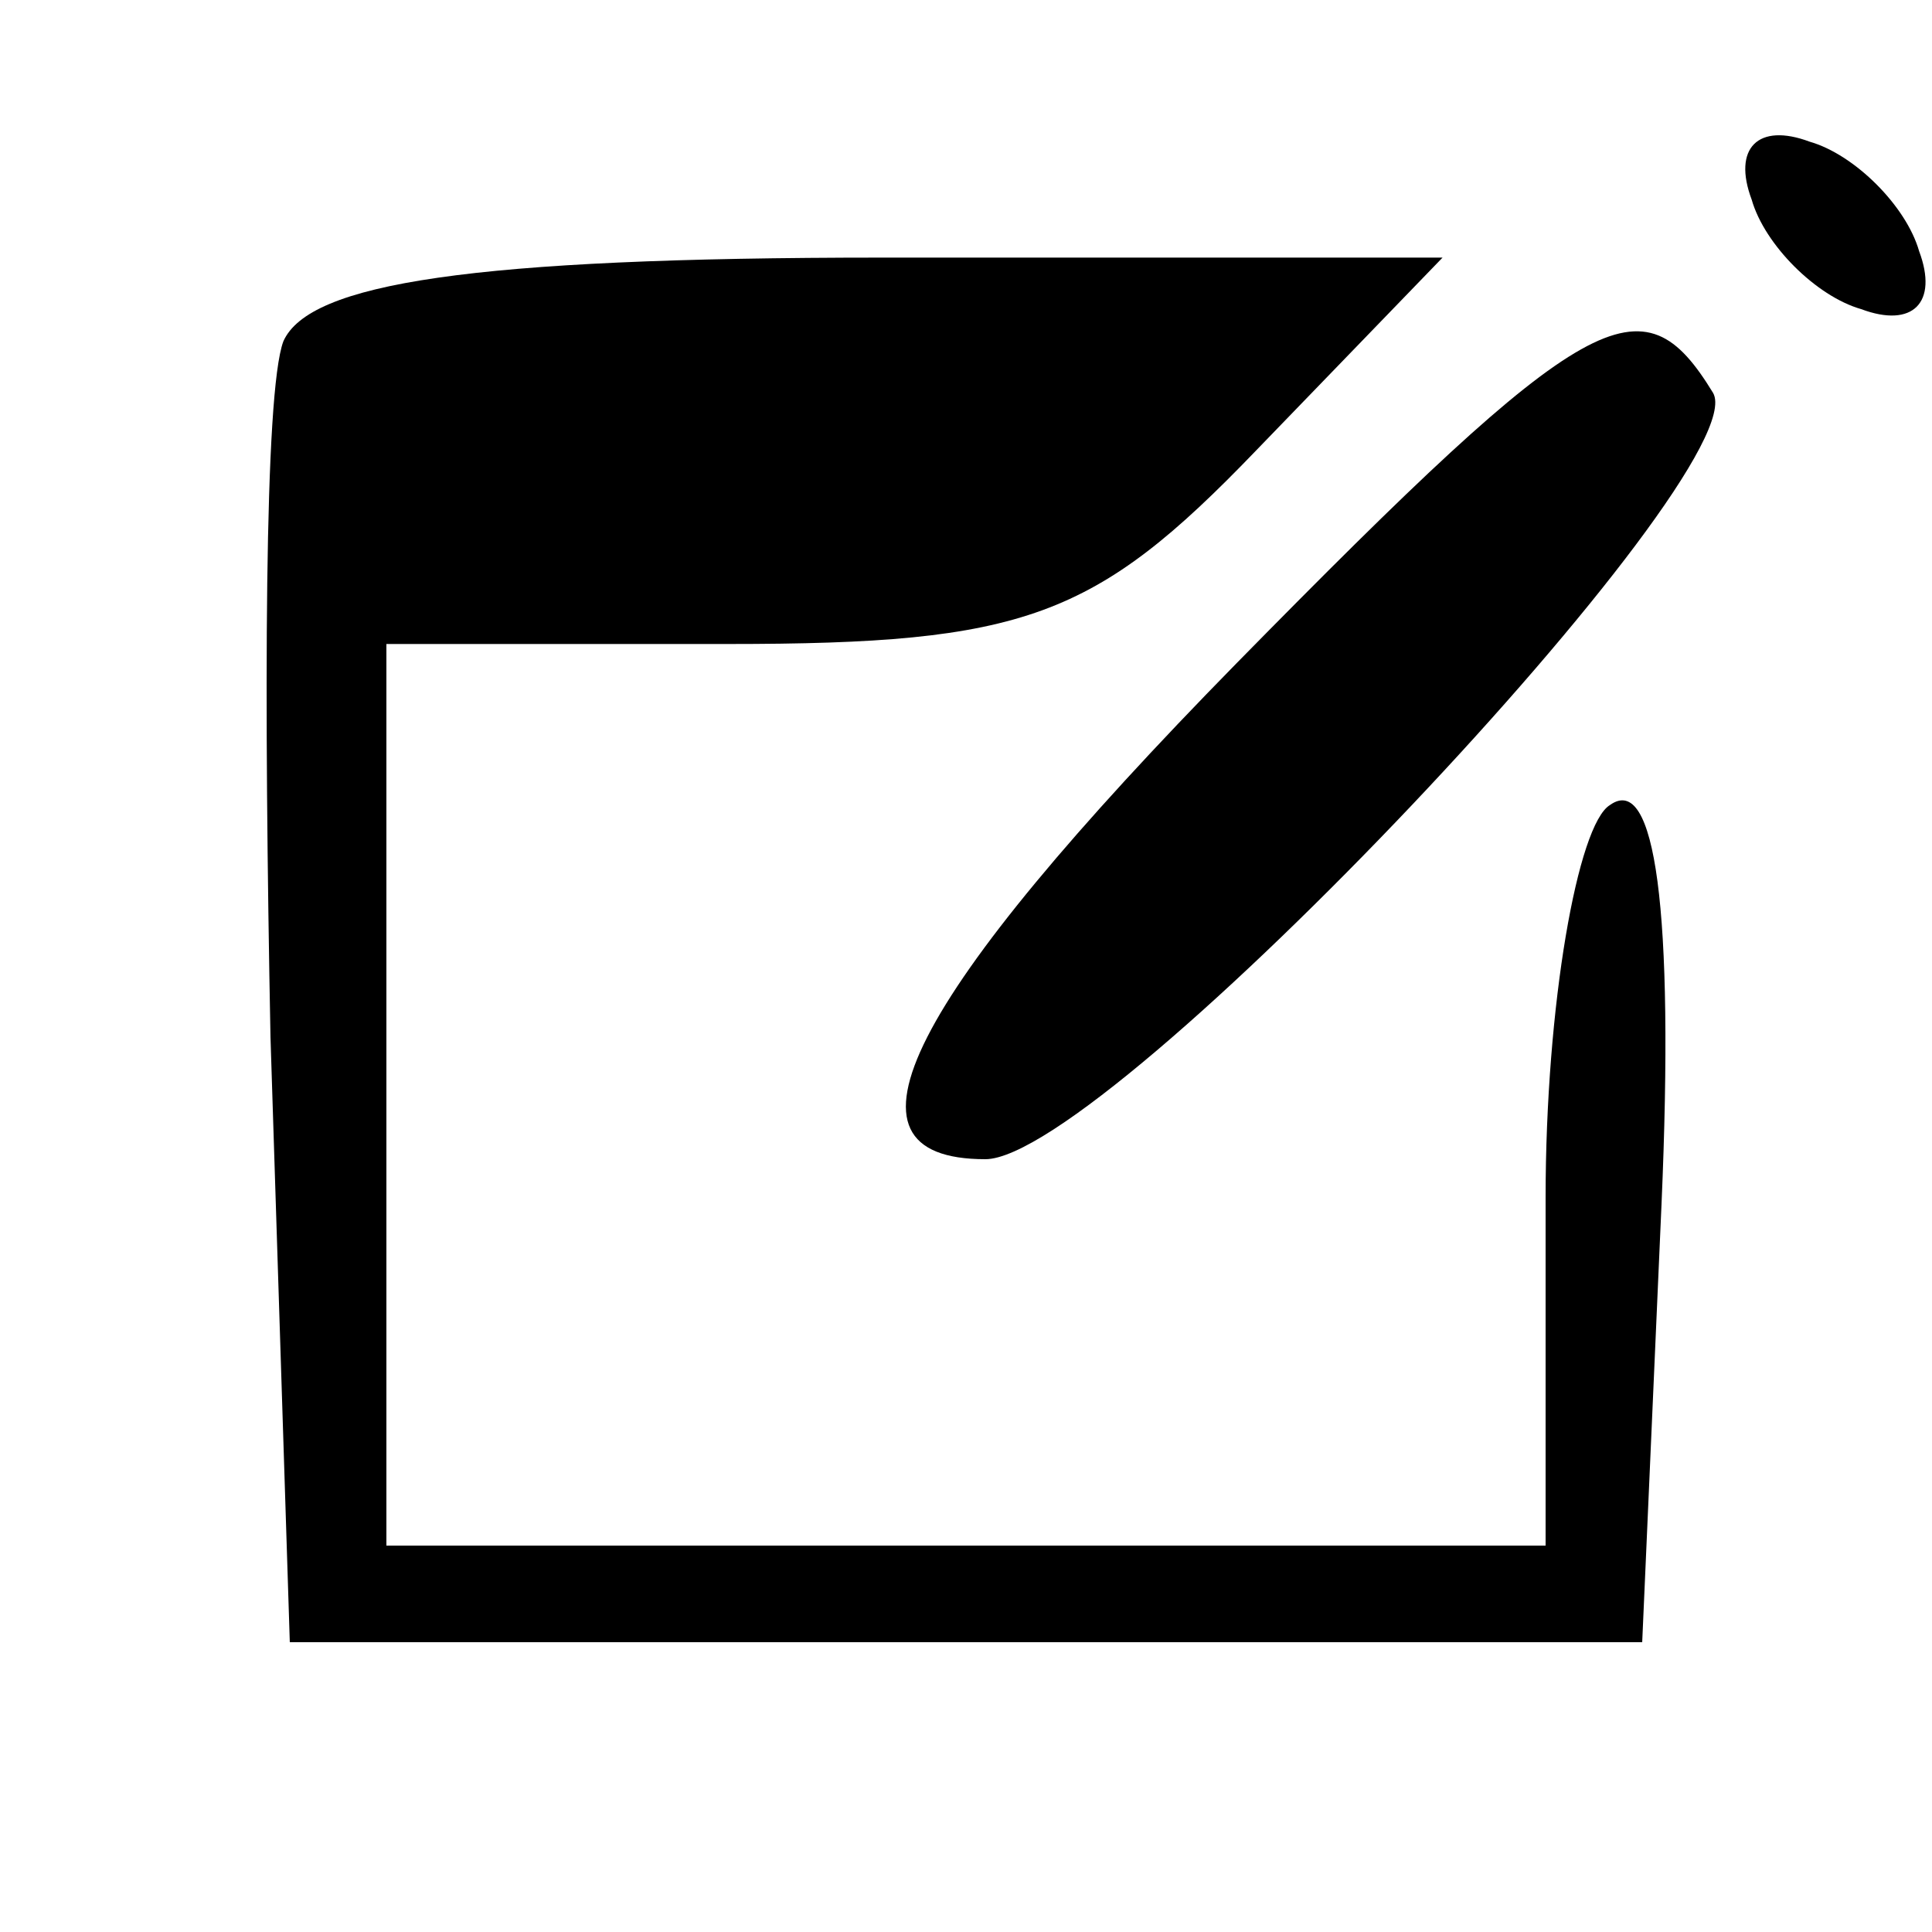
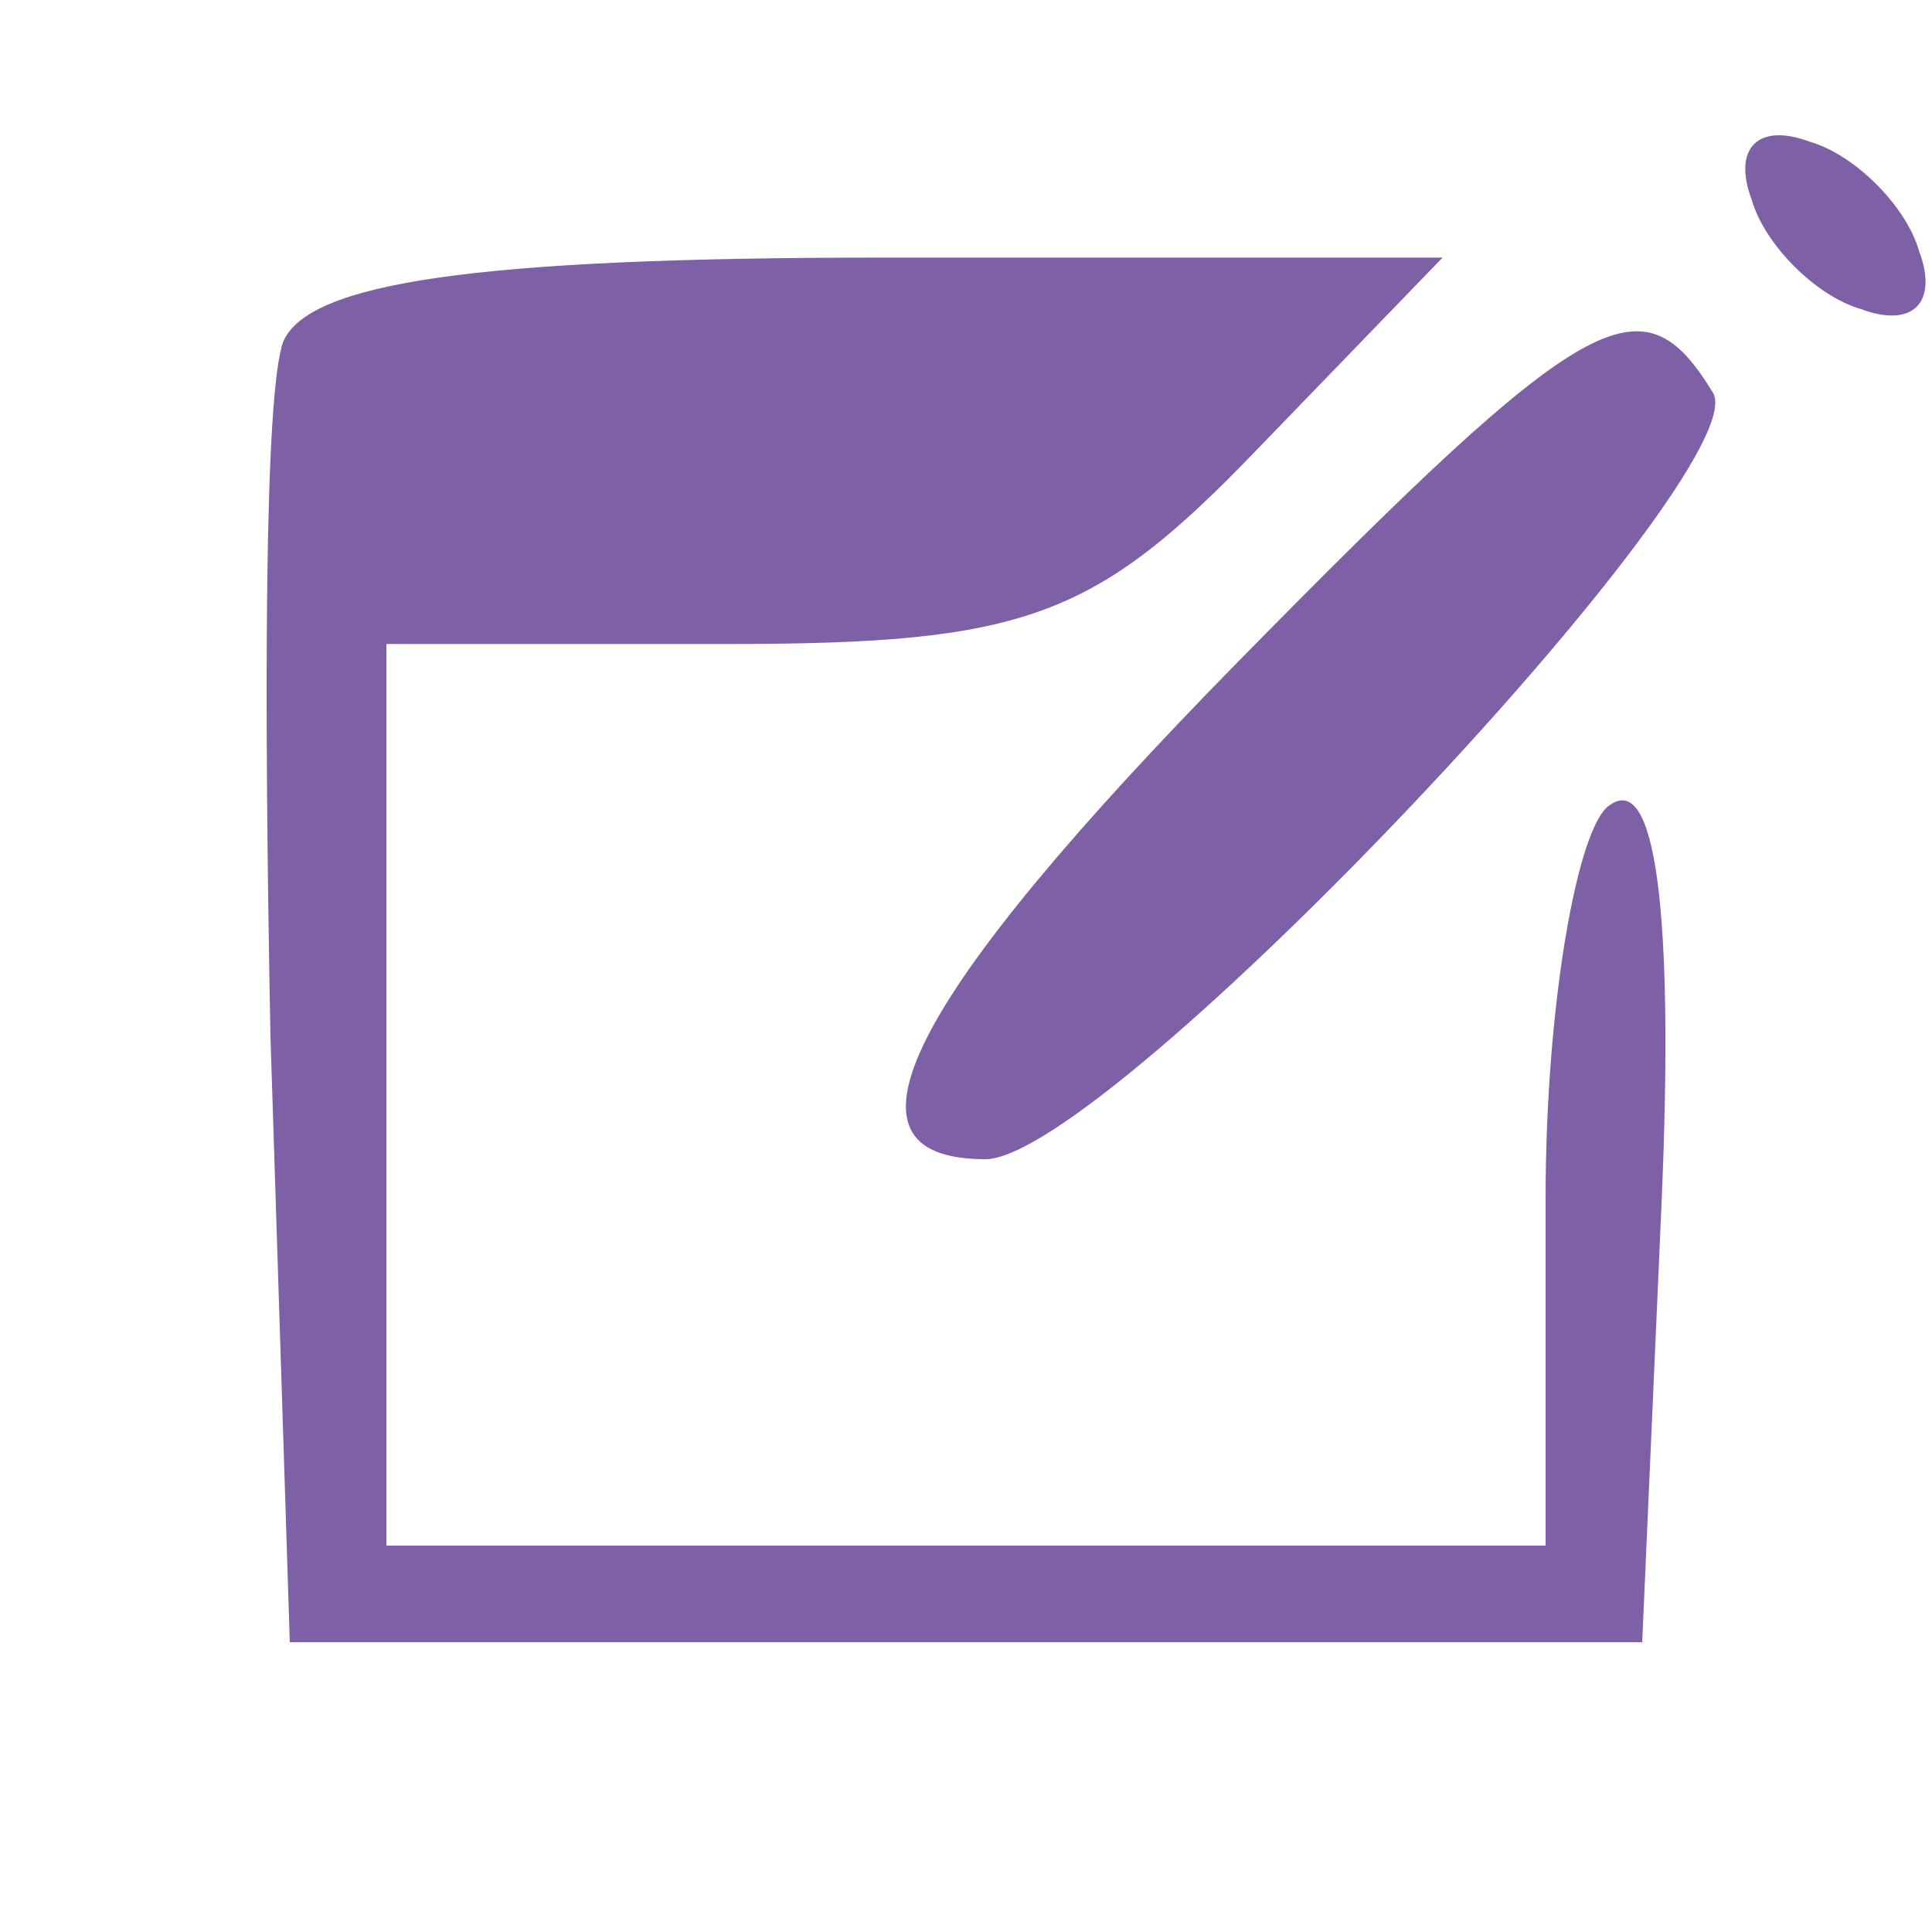
<svg xmlns="http://www.w3.org/2000/svg" version="1.0" width="30pt" height="30pt" viewBox="0 0 30 30" preserveAspectRatio="xMidYMid meet">
-   <g transform="translate(0,30) scale(0.1,-0.1)" fill="#000000" stroke="none">
+   <g transform="translate(0,30) scale(0.1,-0.1)" fill="#7D60A6" stroke="none">
    <path d="M272 269 c2 -7 10 -15 17 -17 8 -3 12 1 9 9 -2 7 -10 15 -17 17 -8 3 -12 -1 -9 -9z" />
    <path d="M44 247 c-3 -8 -3 -56 -2 -108 l3 -94 105 0 105 0 3 68 c2 46 -1 67 -8 62 -5 -3 -10 -31 -10 -61 l0 -54 -90 0 -90 0 0 70 0 70 53 0 c46 0 57 4 82 30 l29 30 -87 0 c-64 0 -89 -4 -93 -13z" />
    <path d="M192 197 c-51 -52 -64 -77 -39 -77 19 0 120 107 113 119 -11 18 -19 14 -74 -42z" />
  </g>
</svg>
